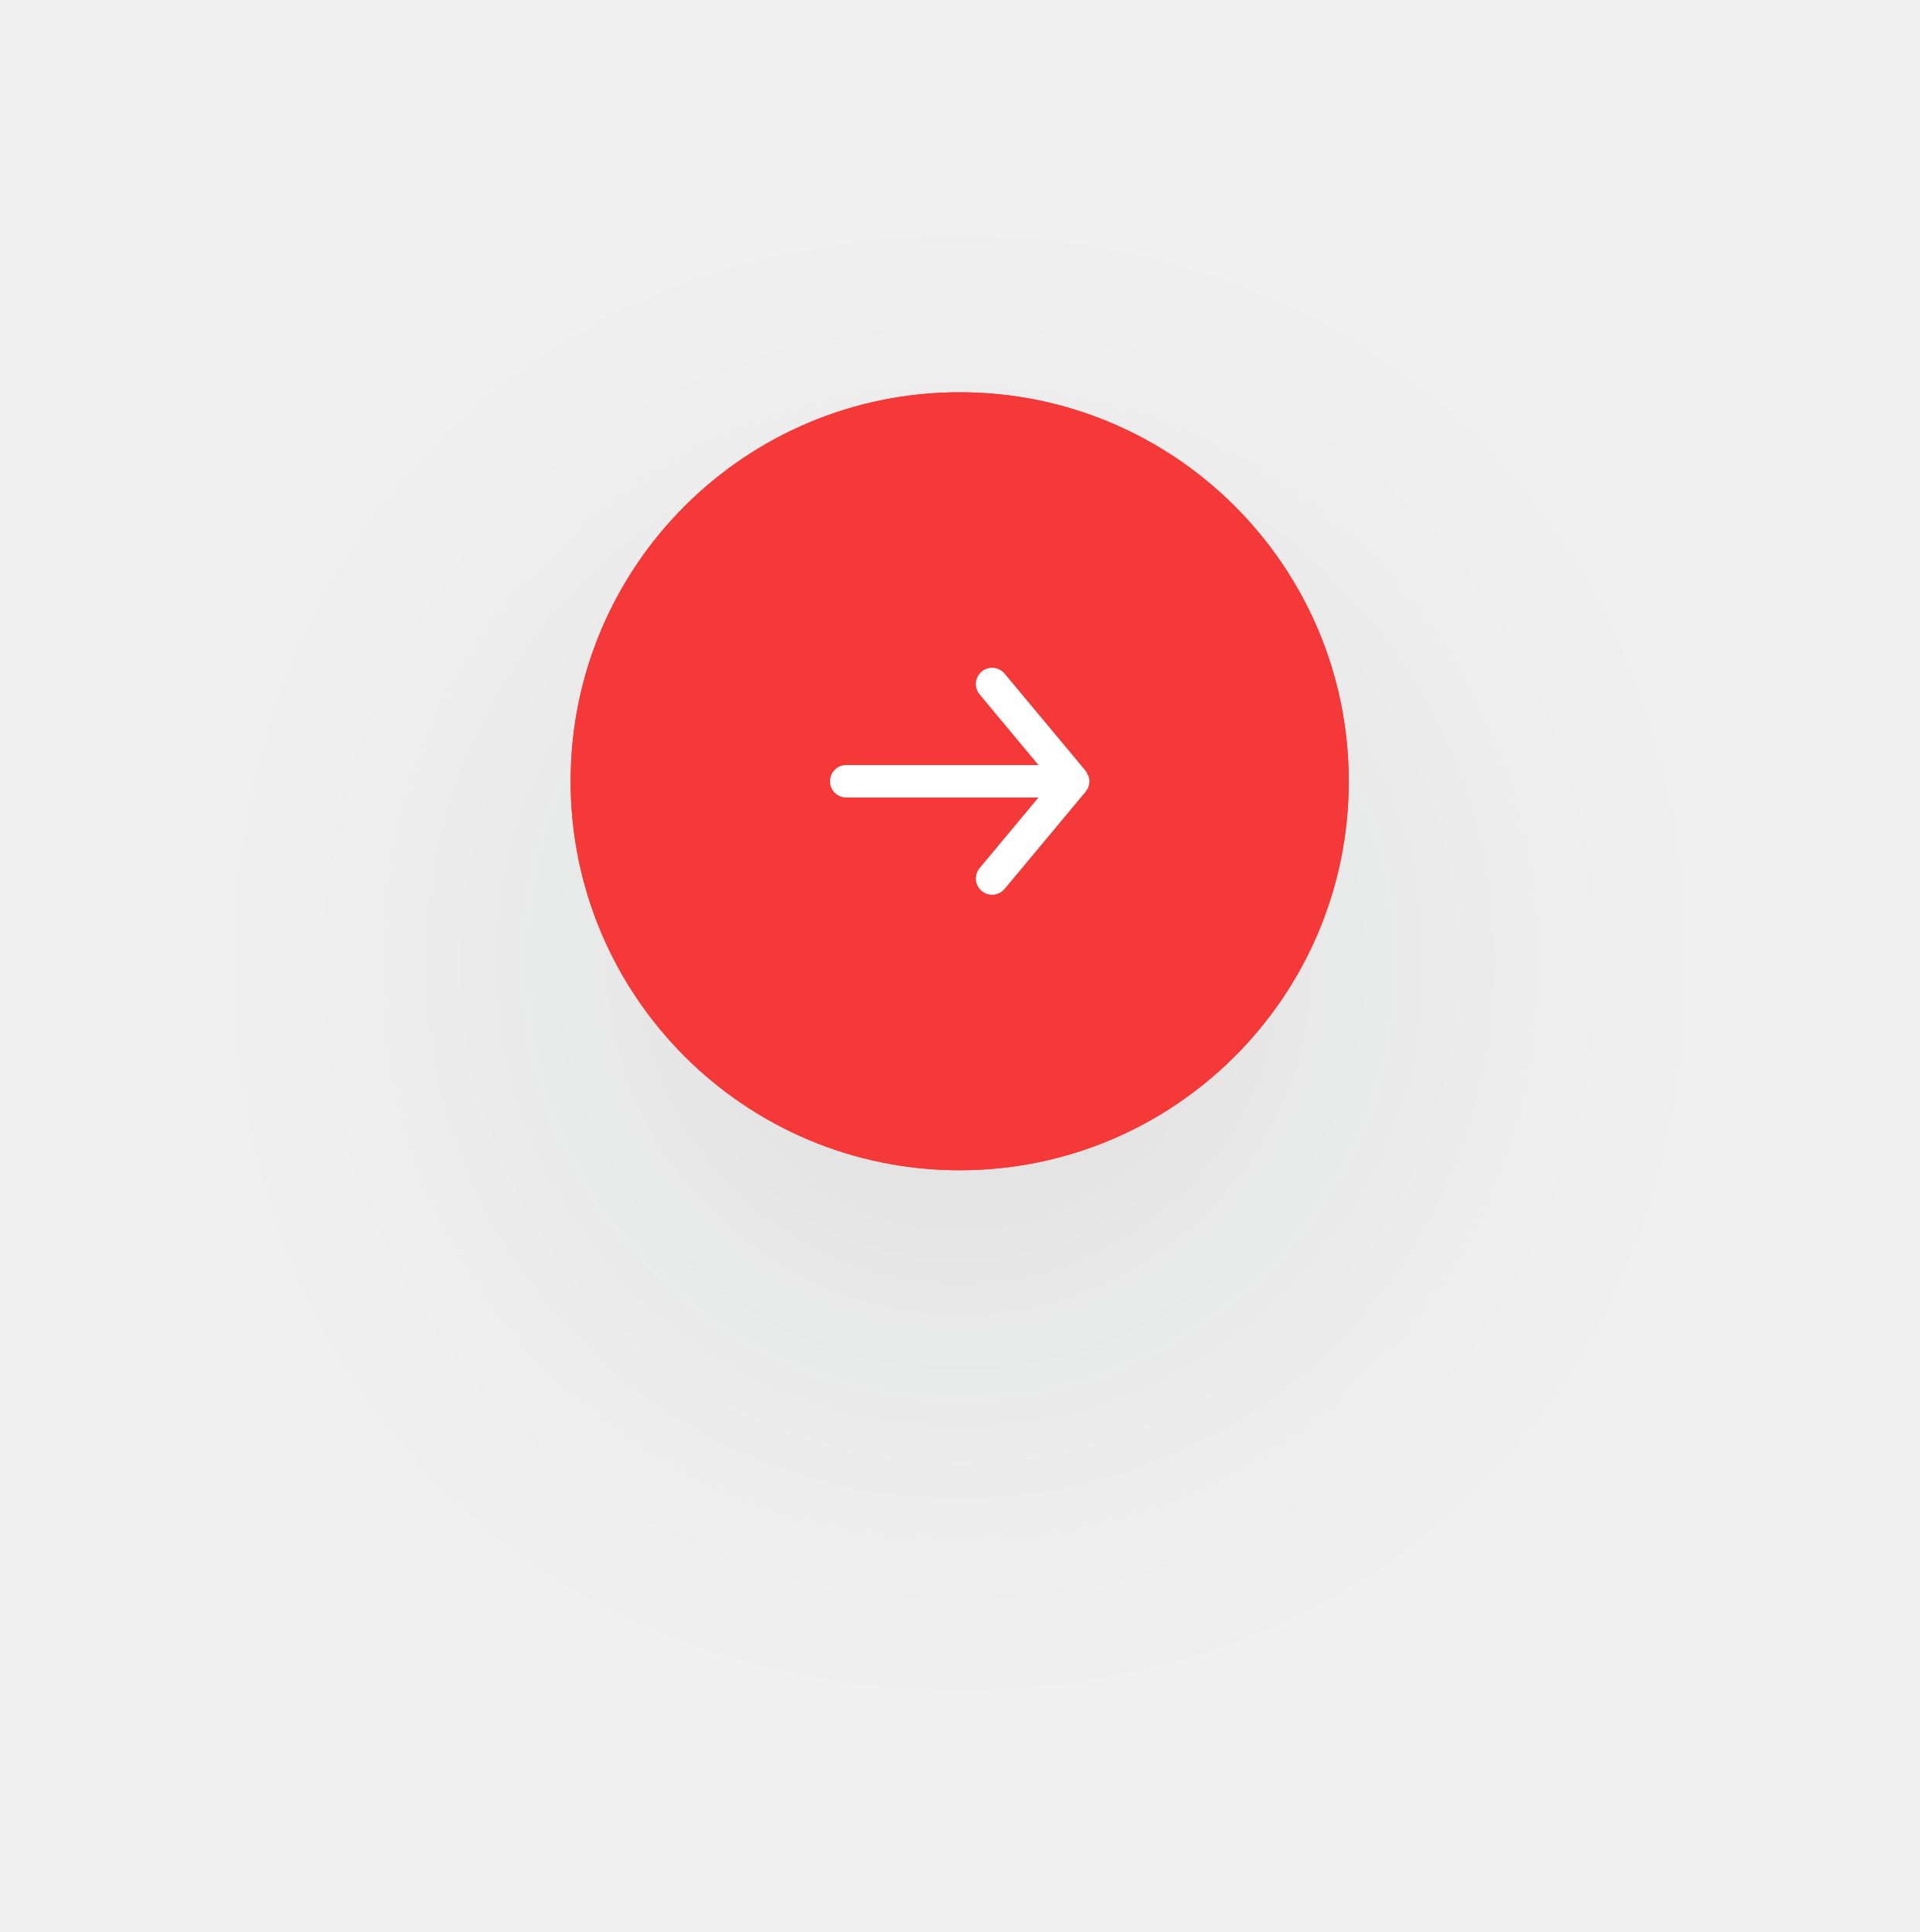
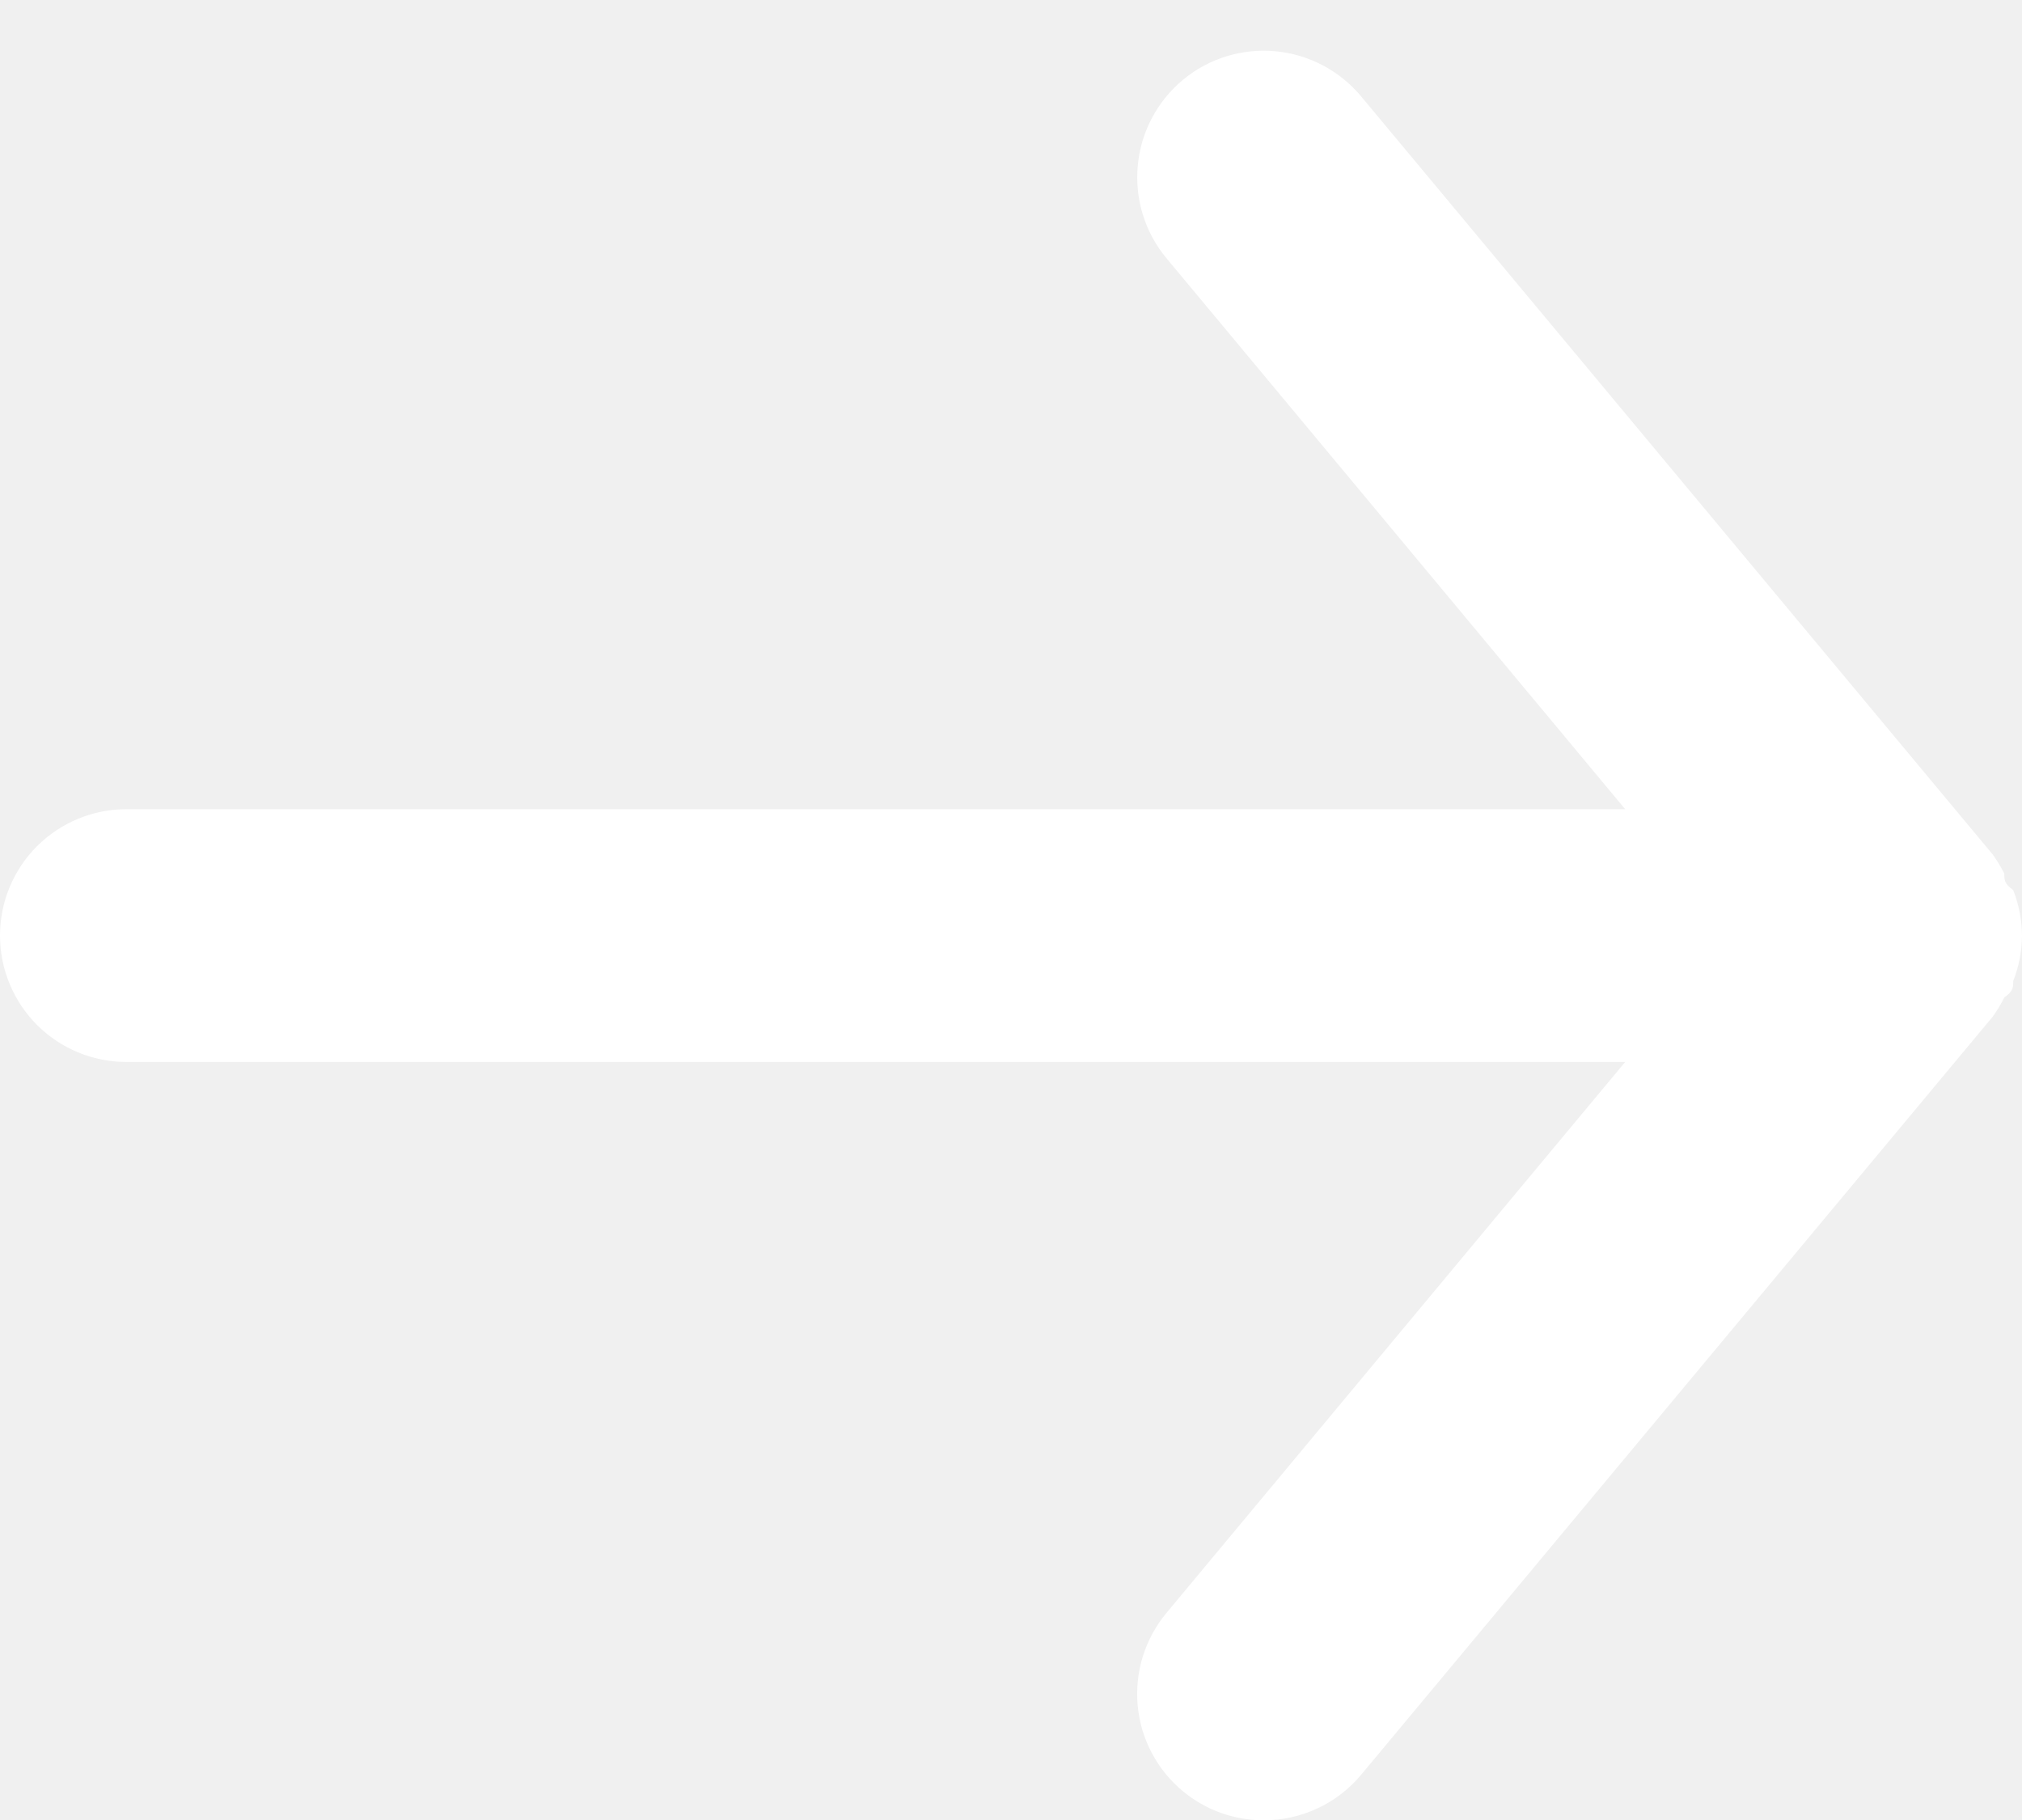
- <svg xmlns="http://www.w3.org/2000/svg" width="148" height="149" viewBox="0 0 148 149" fill="none">
-   <g filter="url(#filter0_d_11_50)">
-     <circle cx="74" cy="60.253" r="30" fill="#F53838" />
-     <circle cx="74" cy="60.253" r="29" stroke="#F53838" stroke-width="2" />
-   </g>
-   <path d="M65.25 59.003H80.075L75.537 53.553C75.325 53.298 75.223 52.968 75.254 52.638C75.284 52.307 75.445 52.003 75.7 51.79C75.955 51.578 76.284 51.476 76.615 51.507C76.945 51.537 77.25 51.698 77.463 51.953L83.713 59.453C83.754 59.513 83.792 59.575 83.825 59.64C83.825 59.703 83.825 59.74 83.912 59.803C83.969 59.946 83.999 60.099 84 60.253C83.999 60.407 83.969 60.56 83.912 60.703C83.912 60.765 83.912 60.803 83.825 60.865C83.792 60.931 83.754 60.993 83.713 61.053L77.463 68.553C77.345 68.694 77.198 68.808 77.031 68.885C76.865 68.963 76.684 69.003 76.5 69.003C76.208 69.004 75.925 68.902 75.7 68.715C75.573 68.611 75.469 68.482 75.392 68.336C75.315 68.191 75.268 68.032 75.253 67.868C75.238 67.704 75.255 67.539 75.304 67.382C75.353 67.225 75.432 67.079 75.537 66.953L80.075 61.503H65.25C64.918 61.503 64.6 61.371 64.366 61.137C64.132 60.902 64 60.584 64 60.253C64 59.921 64.132 59.603 64.366 59.369C64.6 59.135 64.918 59.003 65.25 59.003Z" fill="white" />
-   <defs>
-     <filter id="filter0_d_11_50" x="0" y="0.253" width="148" height="148" filterUnits="userSpaceOnUse" color-interpolation-filters="sRGB">
-       <feFlood flood-opacity="0" result="BackgroundImageFix" />
-       <feColorMatrix in="SourceAlpha" type="matrix" values="0 0 0 0 0 0 0 0 0 0 0 0 0 0 0 0 0 0 127 0" result="hardAlpha" />
-       <feOffset dy="14" />
-       <feGaussianBlur stdDeviation="22" />
-       <feColorMatrix type="matrix" values="0 0 0 0 0.056 0 0 0 0 0.078 0 0 0 0 0.133 0 0 0 0.08 0" />
-       <feBlend mode="normal" in2="BackgroundImageFix" result="effect1_dropShadow_11_50" />
-       <feBlend mode="normal" in="SourceGraphic" in2="effect1_dropShadow_11_50" result="shape" />
-     </filter>
-   </defs>
+ <svg xmlns="http://www.w3.org/2000/svg" viewBox="0 0 20 18" fill="none">
+   <path d="M1.25 8.003H16.075L11.537 2.553C11.325 2.298 11.223 1.969 11.254 1.638C11.284 1.307 11.445 1.003 11.7 0.79C11.955 0.578 12.284 0.476 12.615 0.507C12.945 0.537 13.25 0.698 13.463 0.953L19.712 8.453C19.755 8.513 19.792 8.575 19.825 8.64C19.825 8.703 19.825 8.74 19.913 8.803C19.969 8.946 19.999 9.099 20 9.253C19.999 9.407 19.969 9.56 19.913 9.703C19.913 9.765 19.913 9.803 19.825 9.865C19.792 9.931 19.755 9.993 19.712 10.053L13.463 17.553C13.345 17.694 13.198 17.808 13.031 17.885C12.865 17.963 12.684 18.003 12.5 18.003C12.208 18.003 11.925 17.902 11.7 17.715C11.573 17.61 11.469 17.482 11.392 17.336C11.315 17.191 11.268 17.032 11.253 16.868C11.238 16.704 11.255 16.539 11.304 16.382C11.353 16.225 11.432 16.079 11.537 15.953L16.075 10.503H1.25C0.918 10.503 0.601 10.371 0.366 10.137C0.132 9.902 0 9.584 0 9.253C0 8.921 0.132 8.603 0.366 8.369C0.601 8.135 0.918 8.003 1.25 8.003Z" fill="white" />
</svg>
